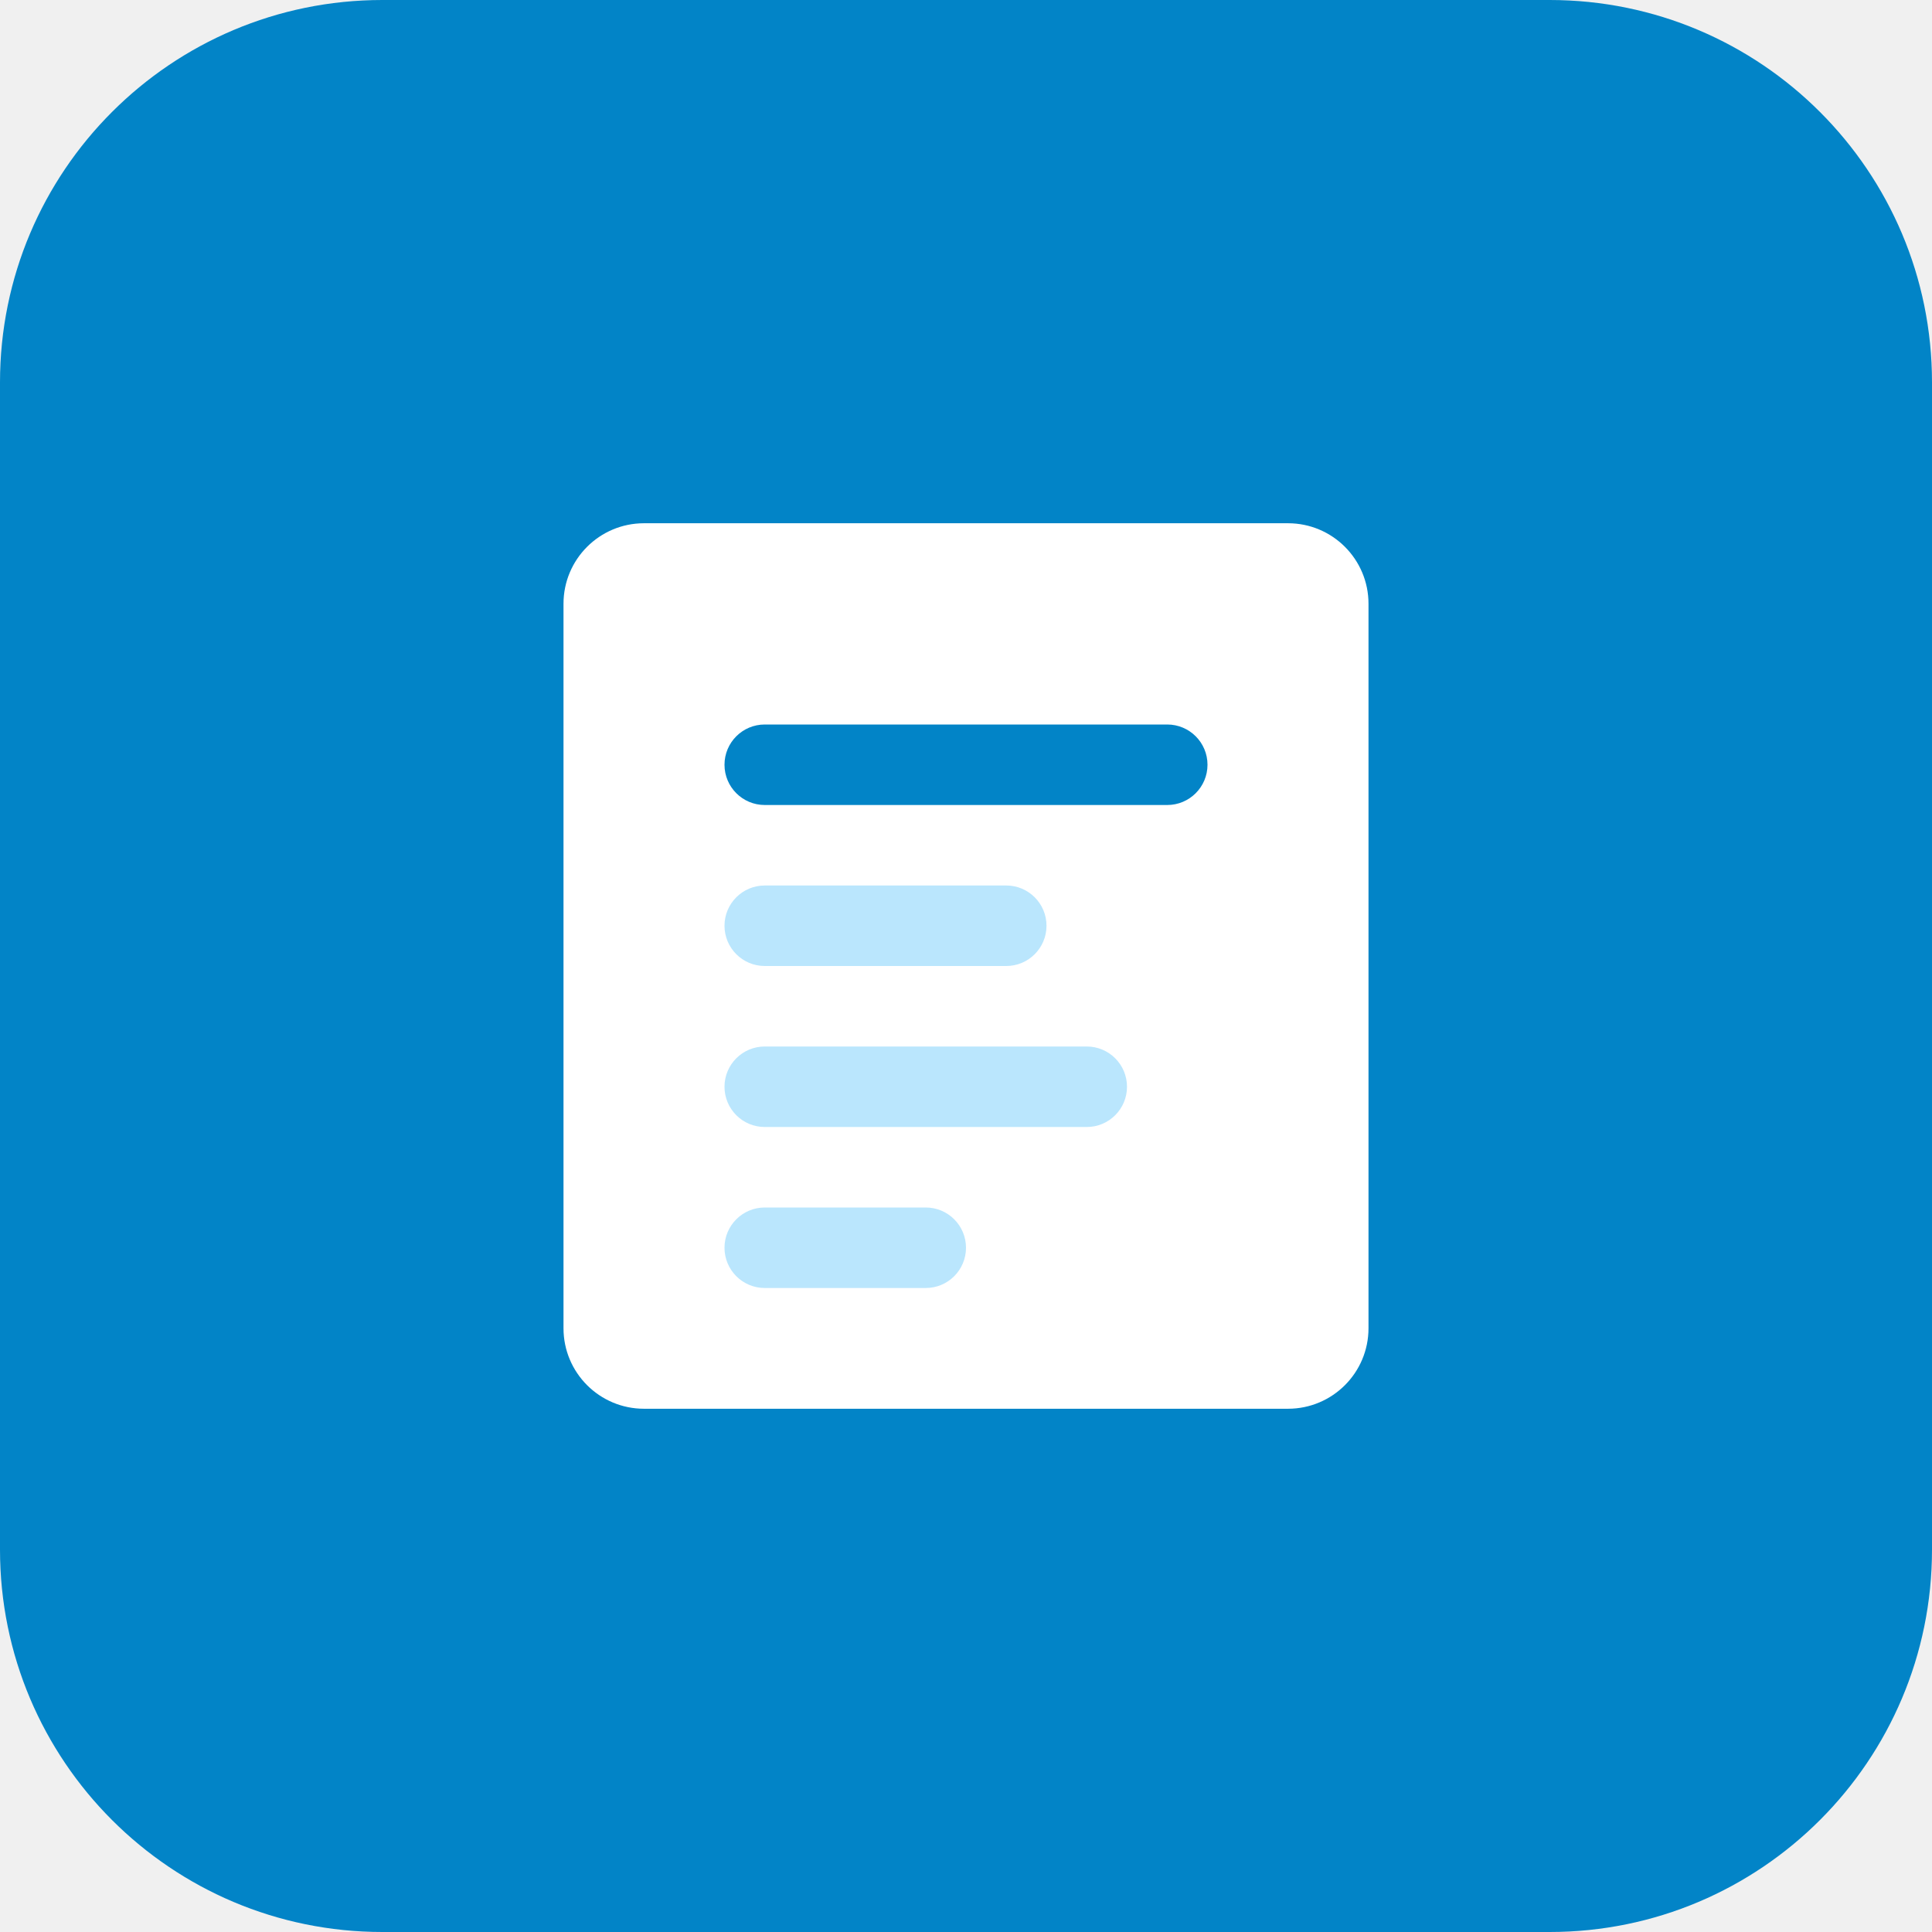
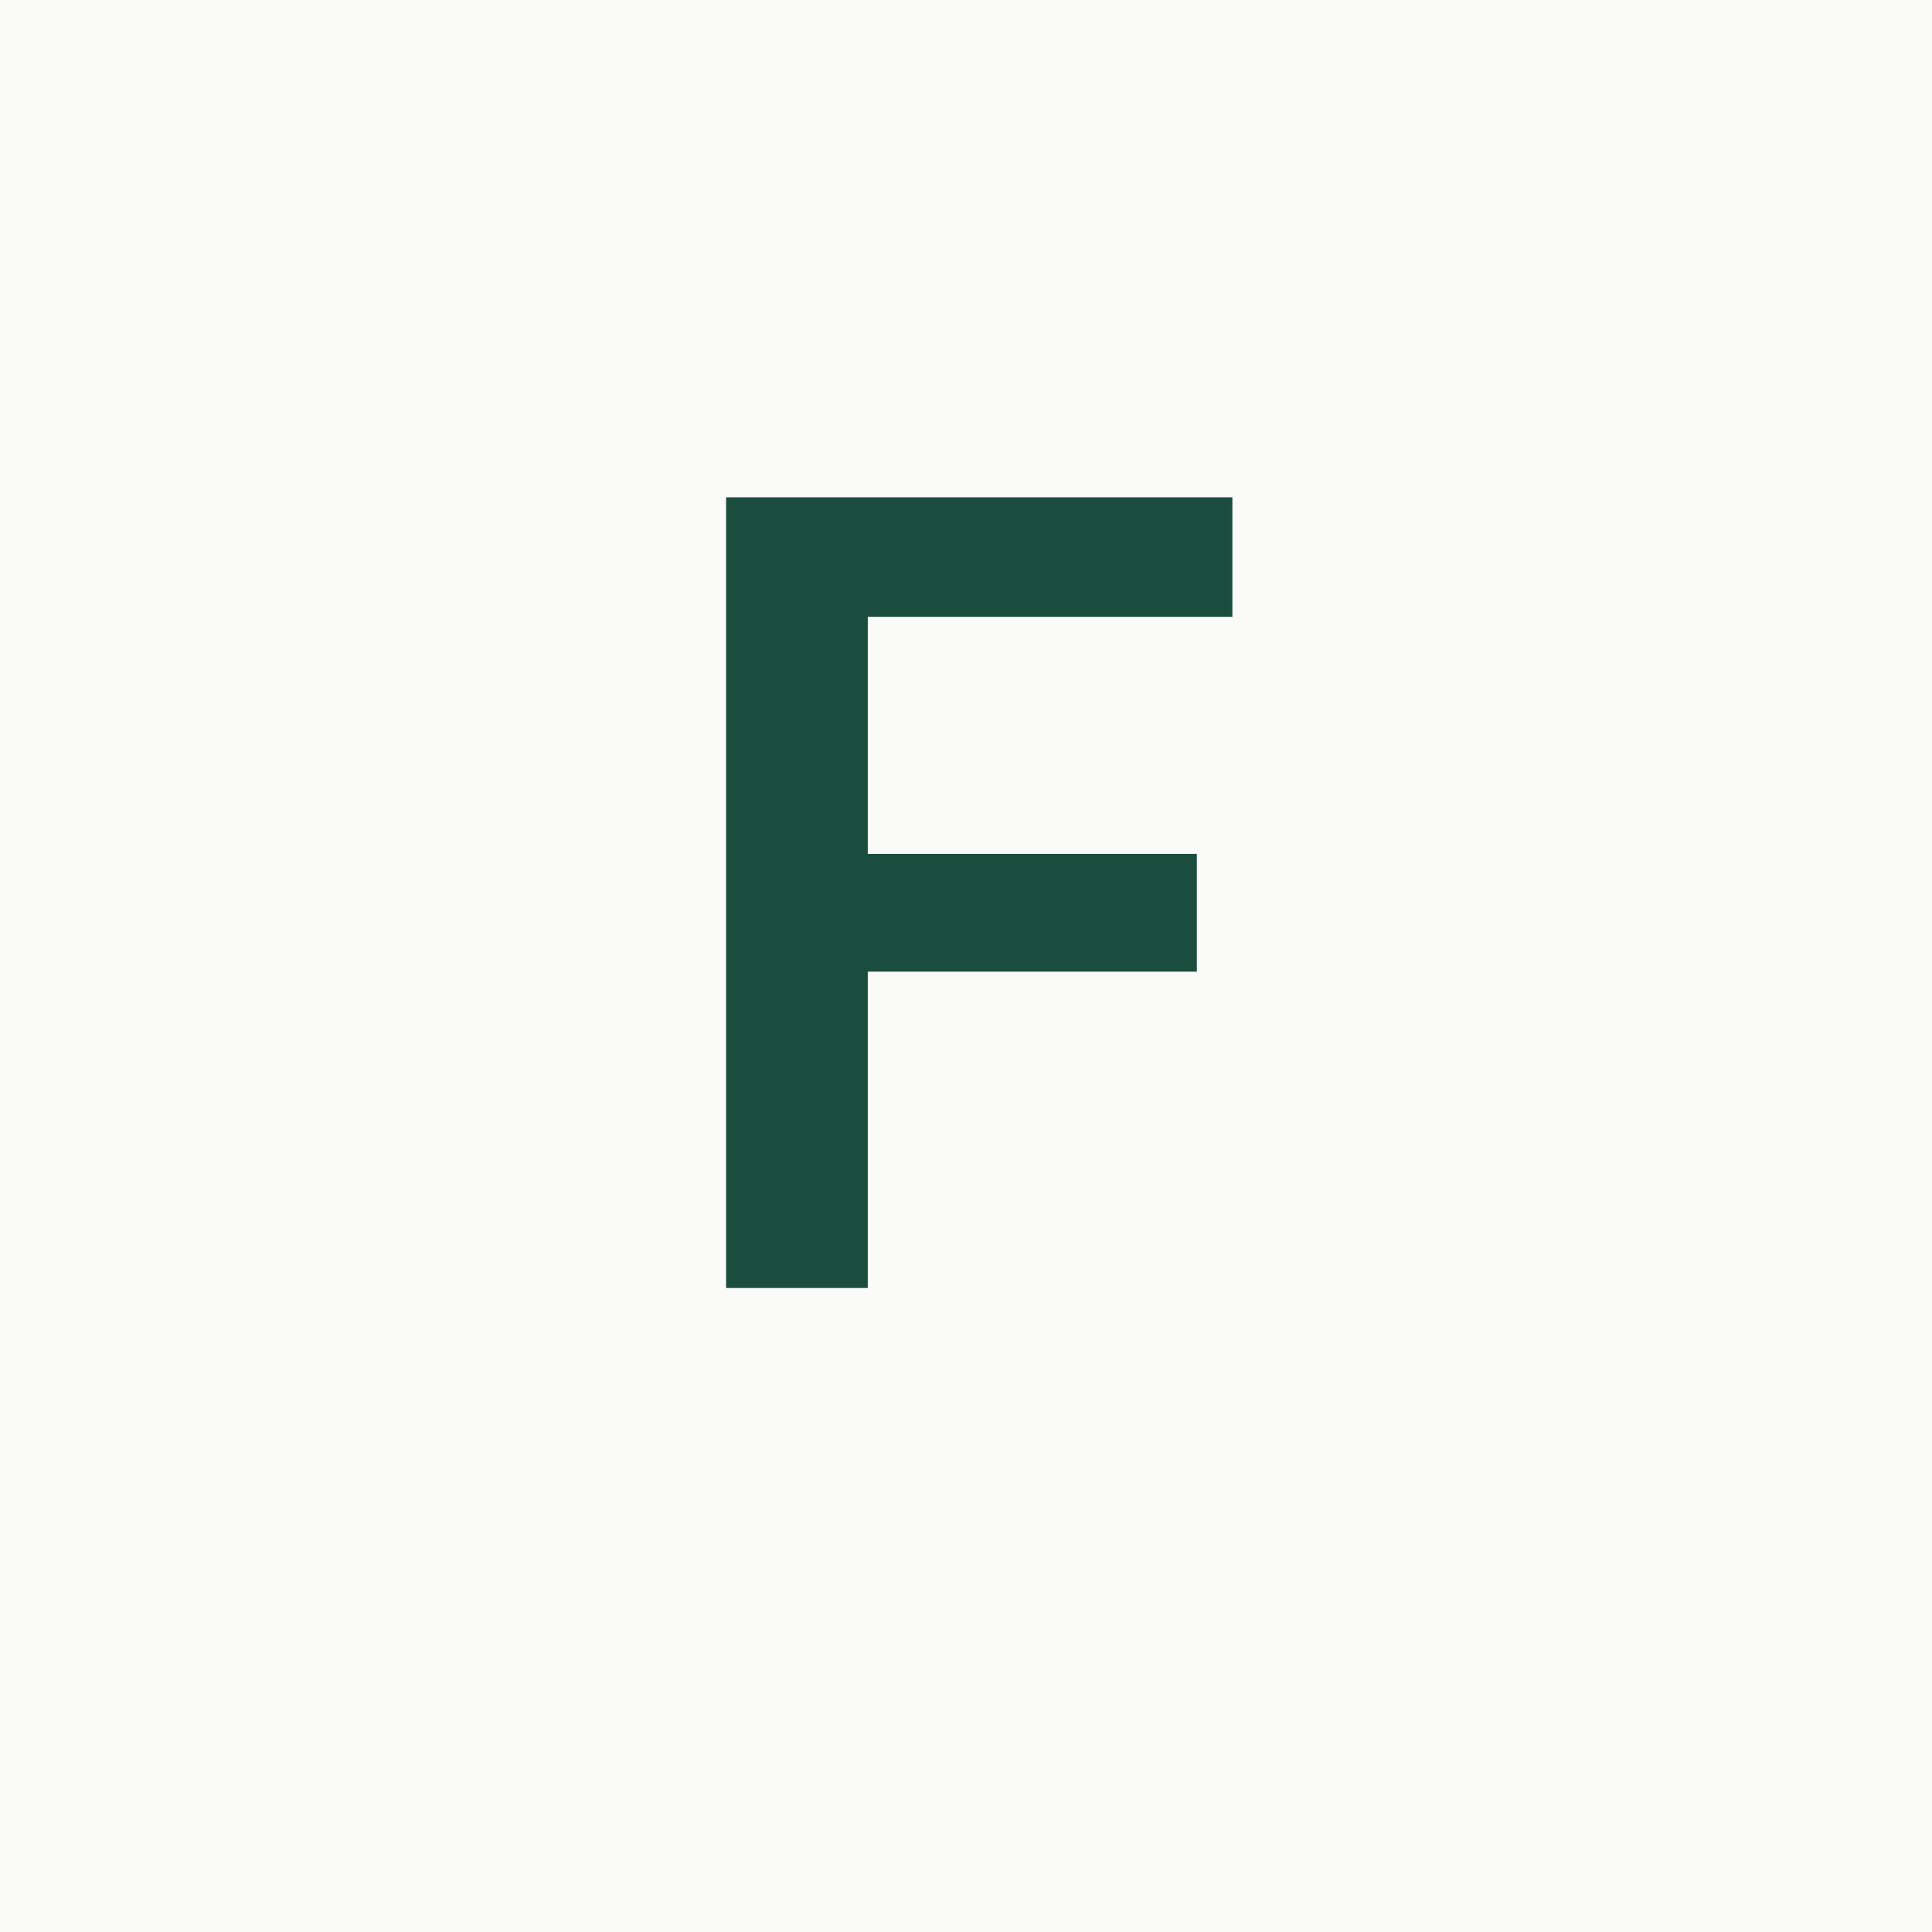
<svg xmlns="http://www.w3.org/2000/svg" width="192" height="192" viewBox="0 0 192 192" fill="none">
-   <rect width="192" height="192" rx="38" fill="#0284c7" />
-   <path d="M56 60C56 55.582 59.582 52 64 52H128C132.418 52 136 55.582 136 60V132C136 136.418 132.418 140 128 140H64C59.582 140 56 136.418 56 132V60Z" fill="white" />
-   <rect x="72" y="72" width="48" height="8" rx="4" fill="#0284c7" />
-   <rect x="72" y="88" width="32" height="8" rx="4" fill="#bae6fd" />
-   <rect x="72" y="104" width="40" height="8" rx="4" fill="#bae6fd" />
-   <rect x="72" y="120" width="24" height="8" rx="4" fill="#bae6fd" />
+   <rect width="192" height="192" fill="#FAFAF8" />
+   <text x="96" y="128" text-anchor="middle" font-family="IBM Plex Sans, Inter, system-ui, sans-serif" font-size="108" font-weight="600" fill="#1B4D3E">F</text>
</svg>
